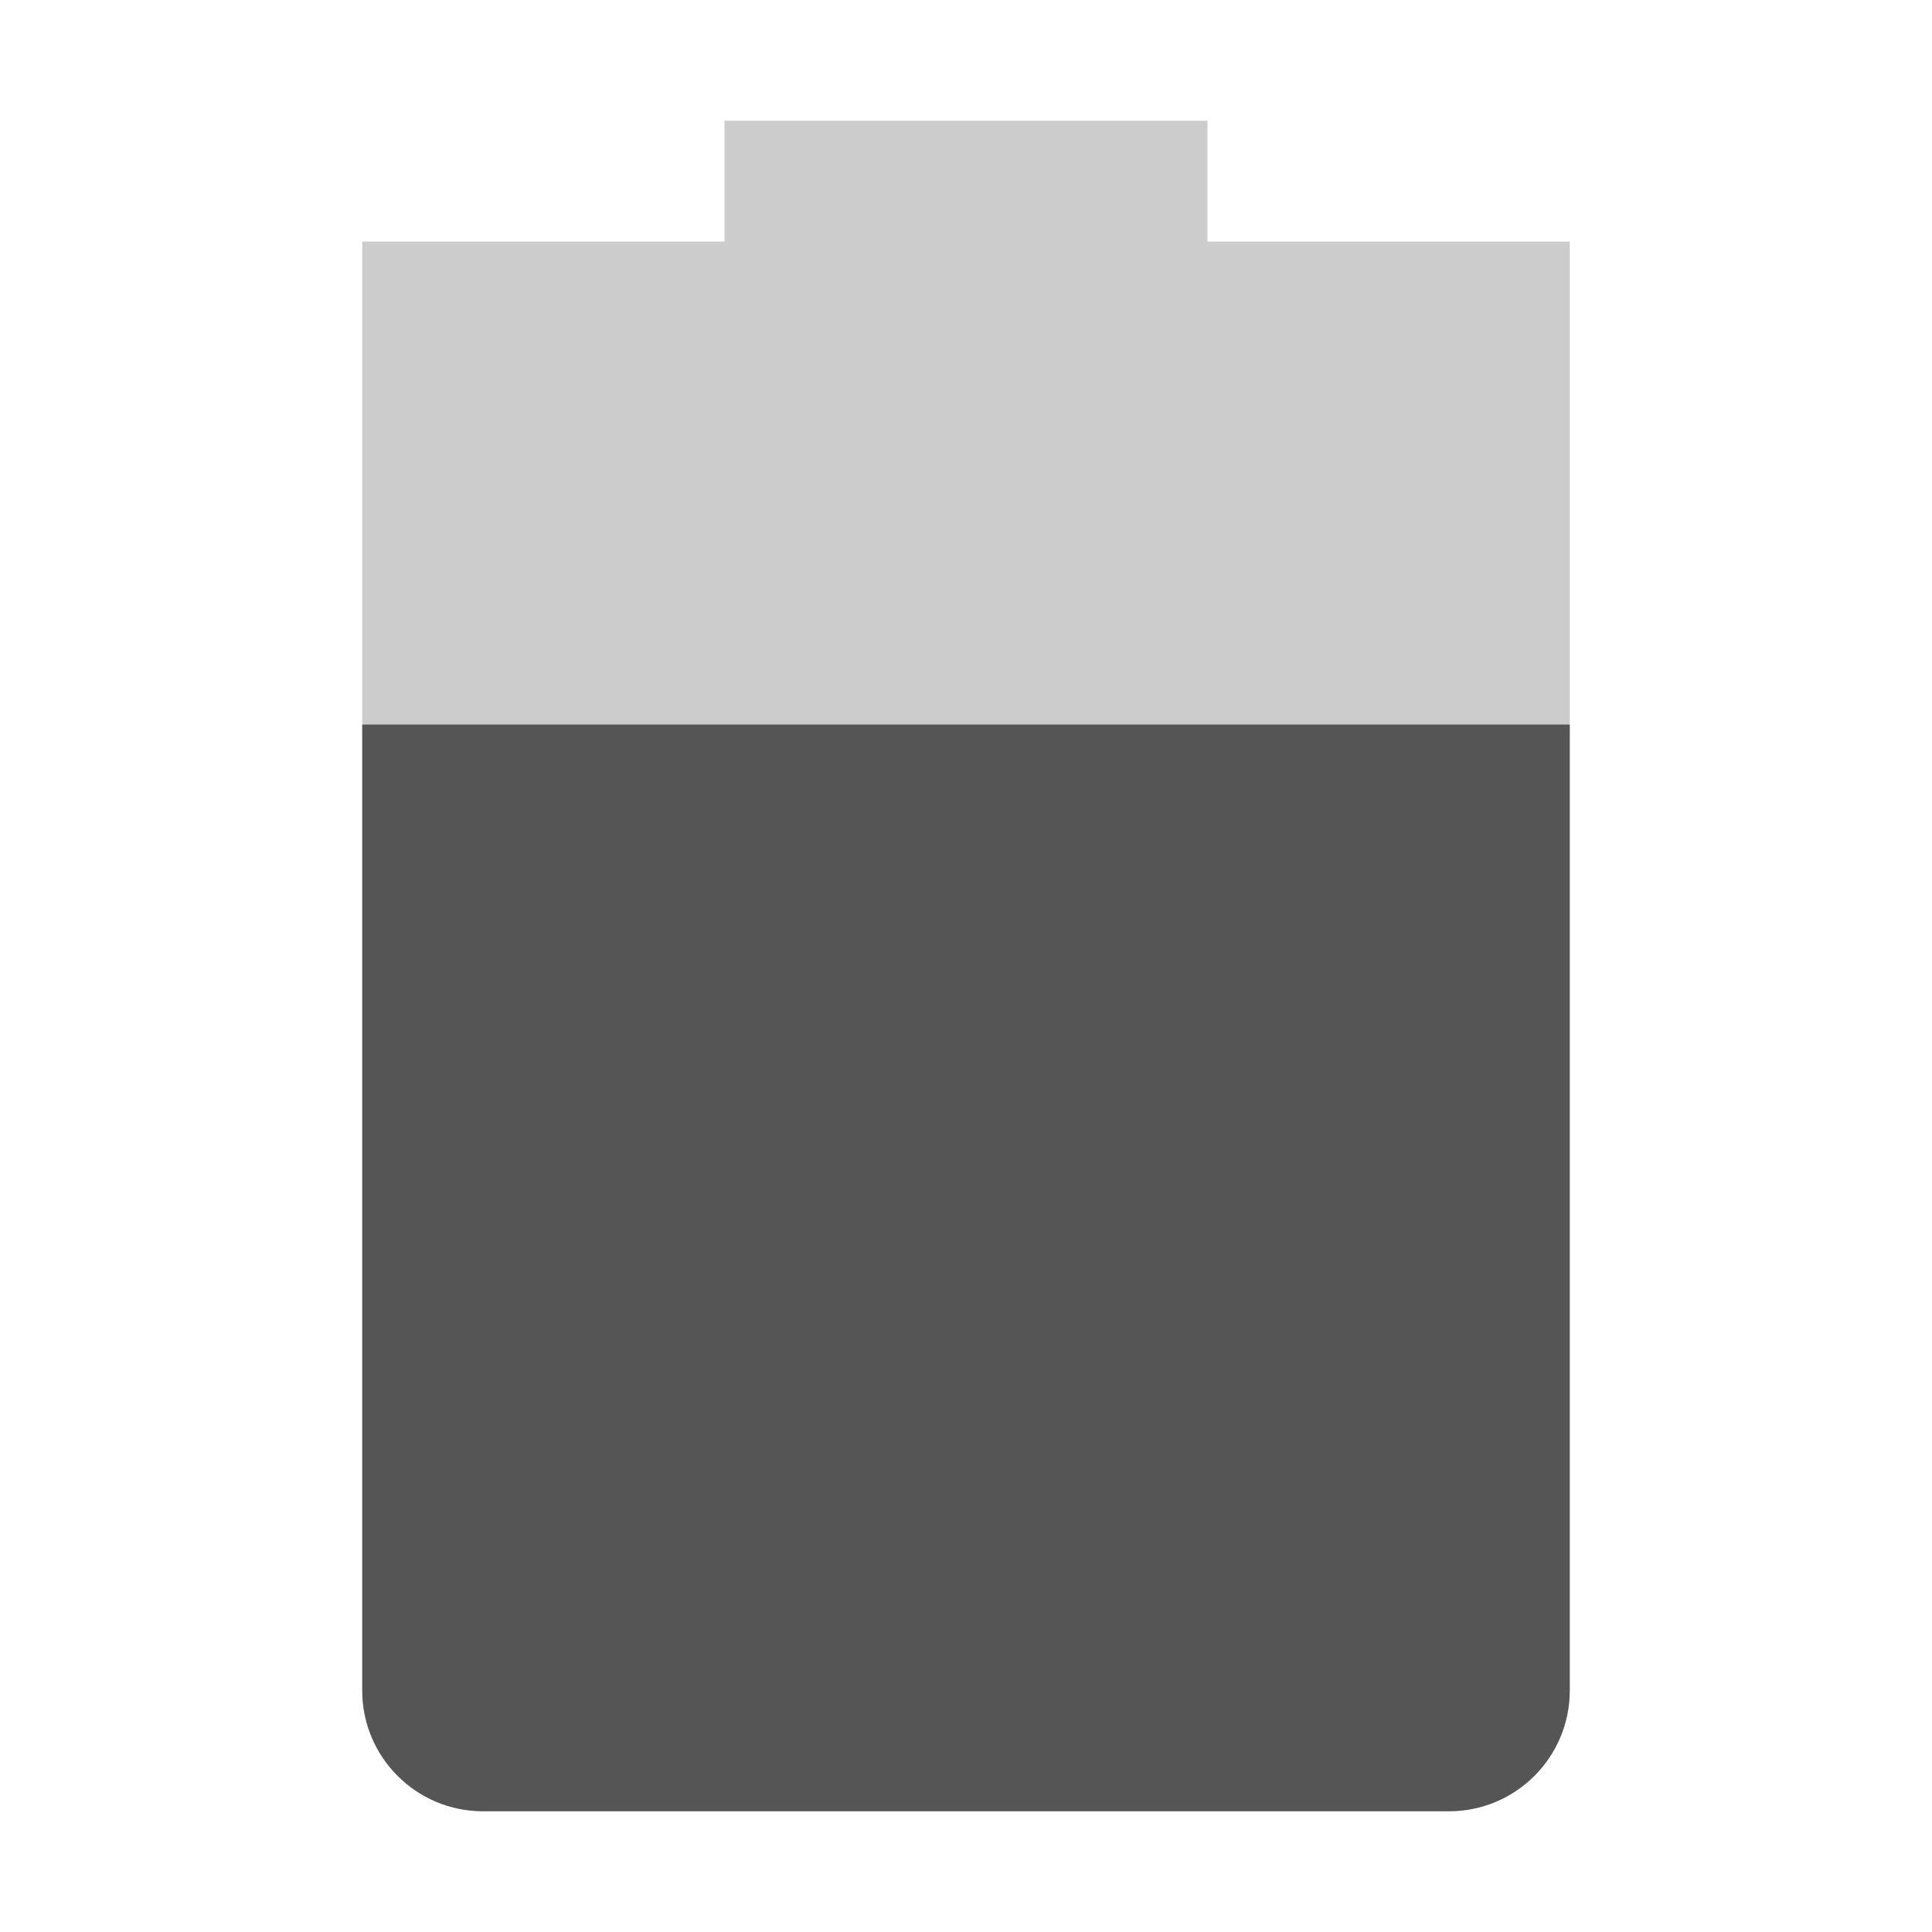
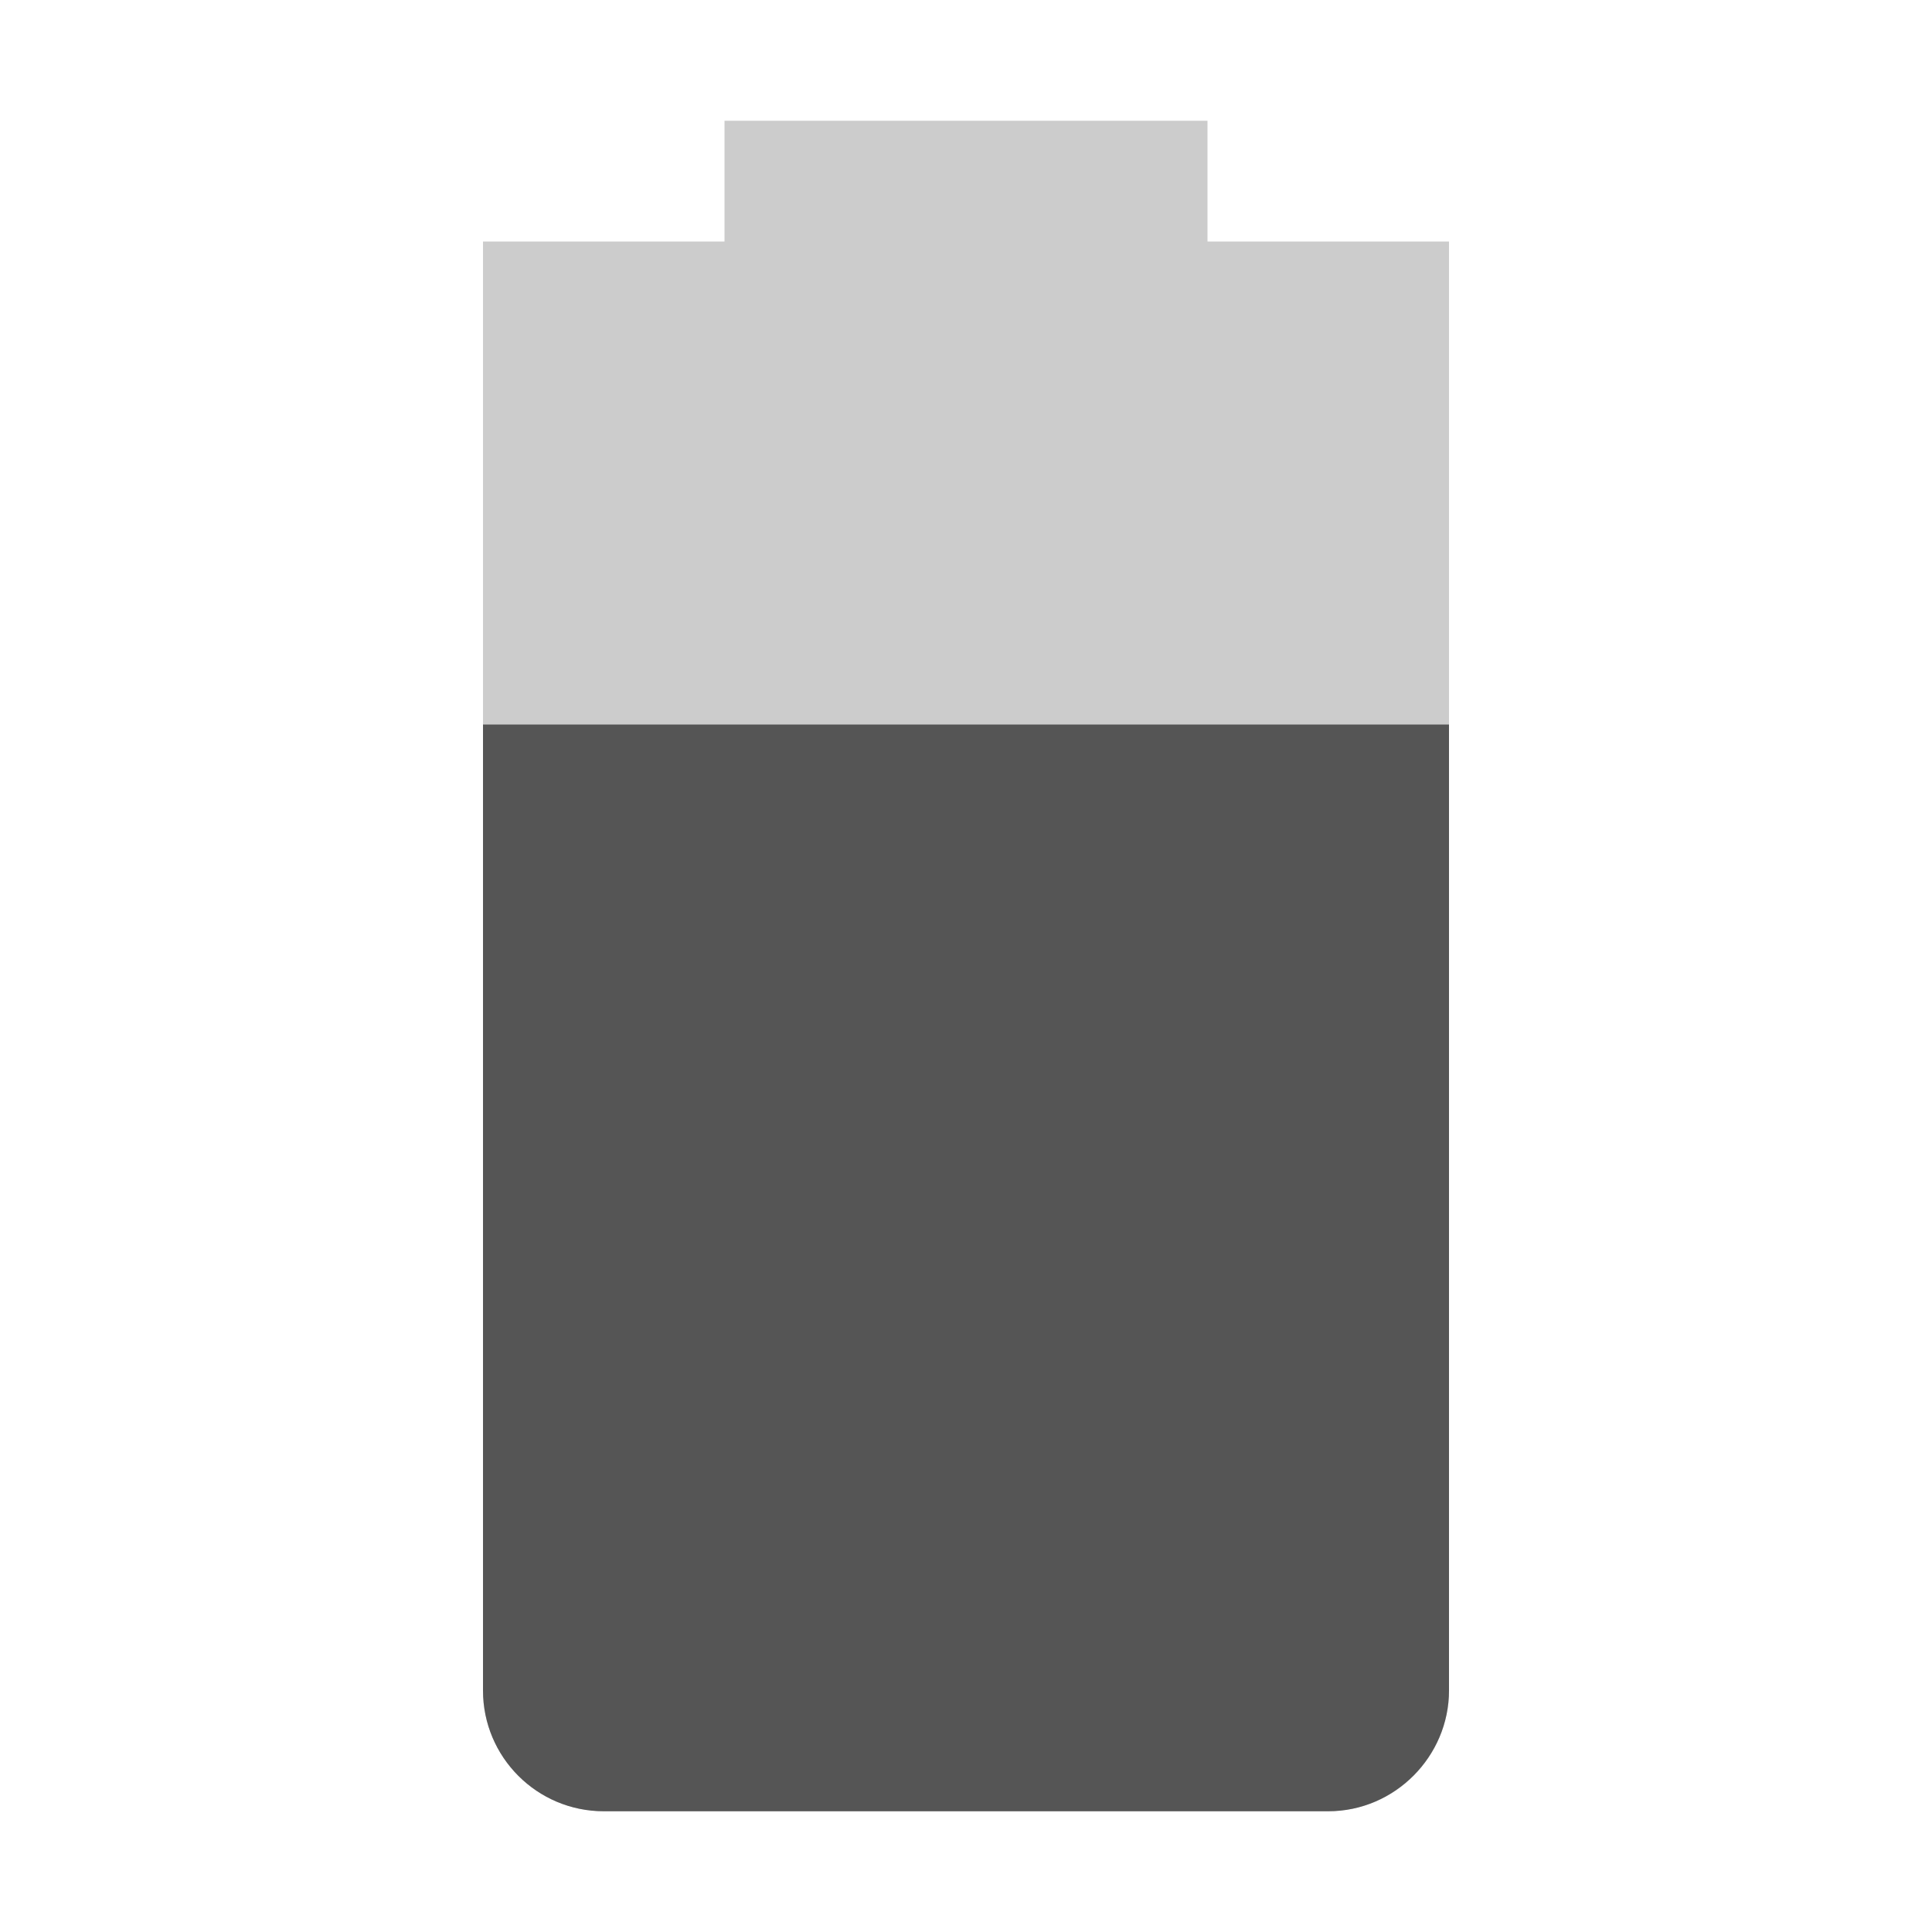
- <svg xmlns="http://www.w3.org/2000/svg" width="16" height="16">
-   <path d="M6 1v1H3v12a1 1 0 0 0 1 1h8a1 1 0 0 0 1-1V2h-3V1z" opacity=".3" fill="#555555" />
-   <path d="M3 6v8a1 1 0 0 0 1 1h8a1 1 0 0 0 1-1V6z" fill="#555555" />
+ <svg xmlns="http://www.w3.org/2000/svg" width="16" height="16" version="1.1" id="svg6">
+   <defs id="defs10" />
+   <path d="M 6,1 V 2 H 4 v 12 c 0,0.552 0.448,1 1,1 h 6 c 0.552,0 1,-0.451 1,-1 V 2 H 10 V 1 Z" opacity="0.3" fill="#555555" id="path2" />
+   <path d="m 4,6 v 8 c 0,0.552 0.448,1 1,1 h 6 c 0.552,0 1,-0.456 1,-1 V 6 Z" fill="#555555" id="path4" />
</svg>
